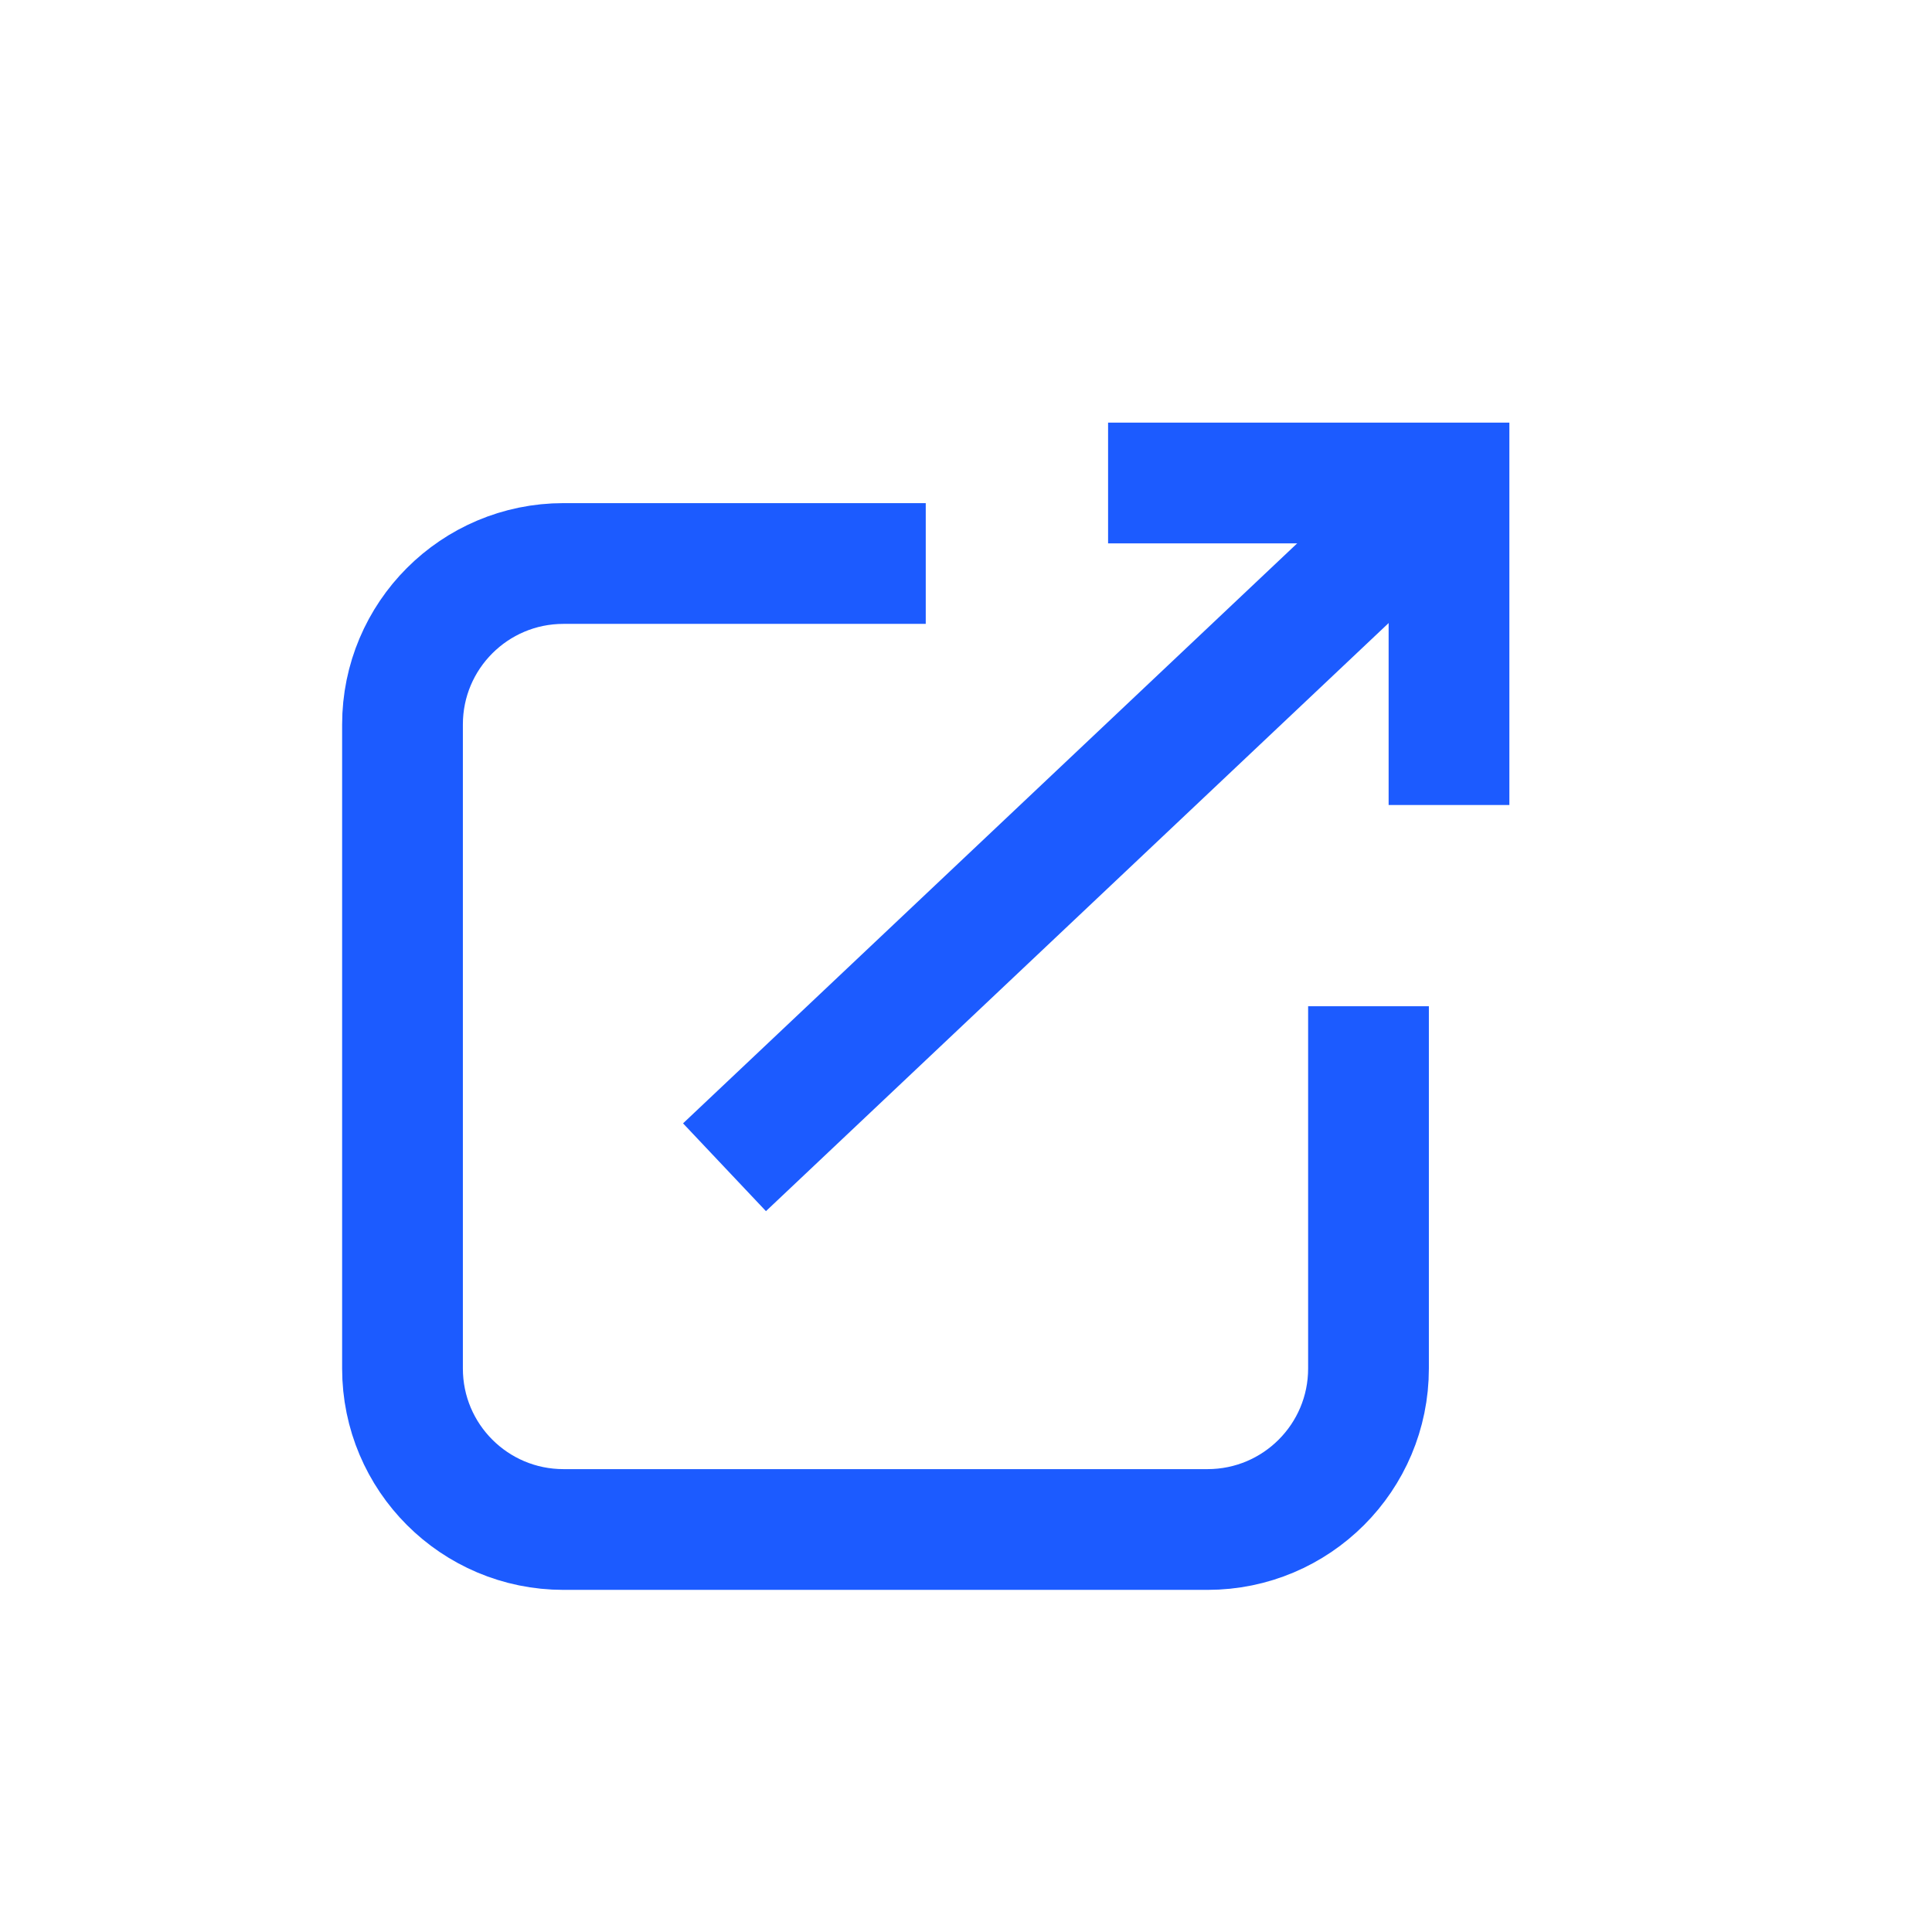
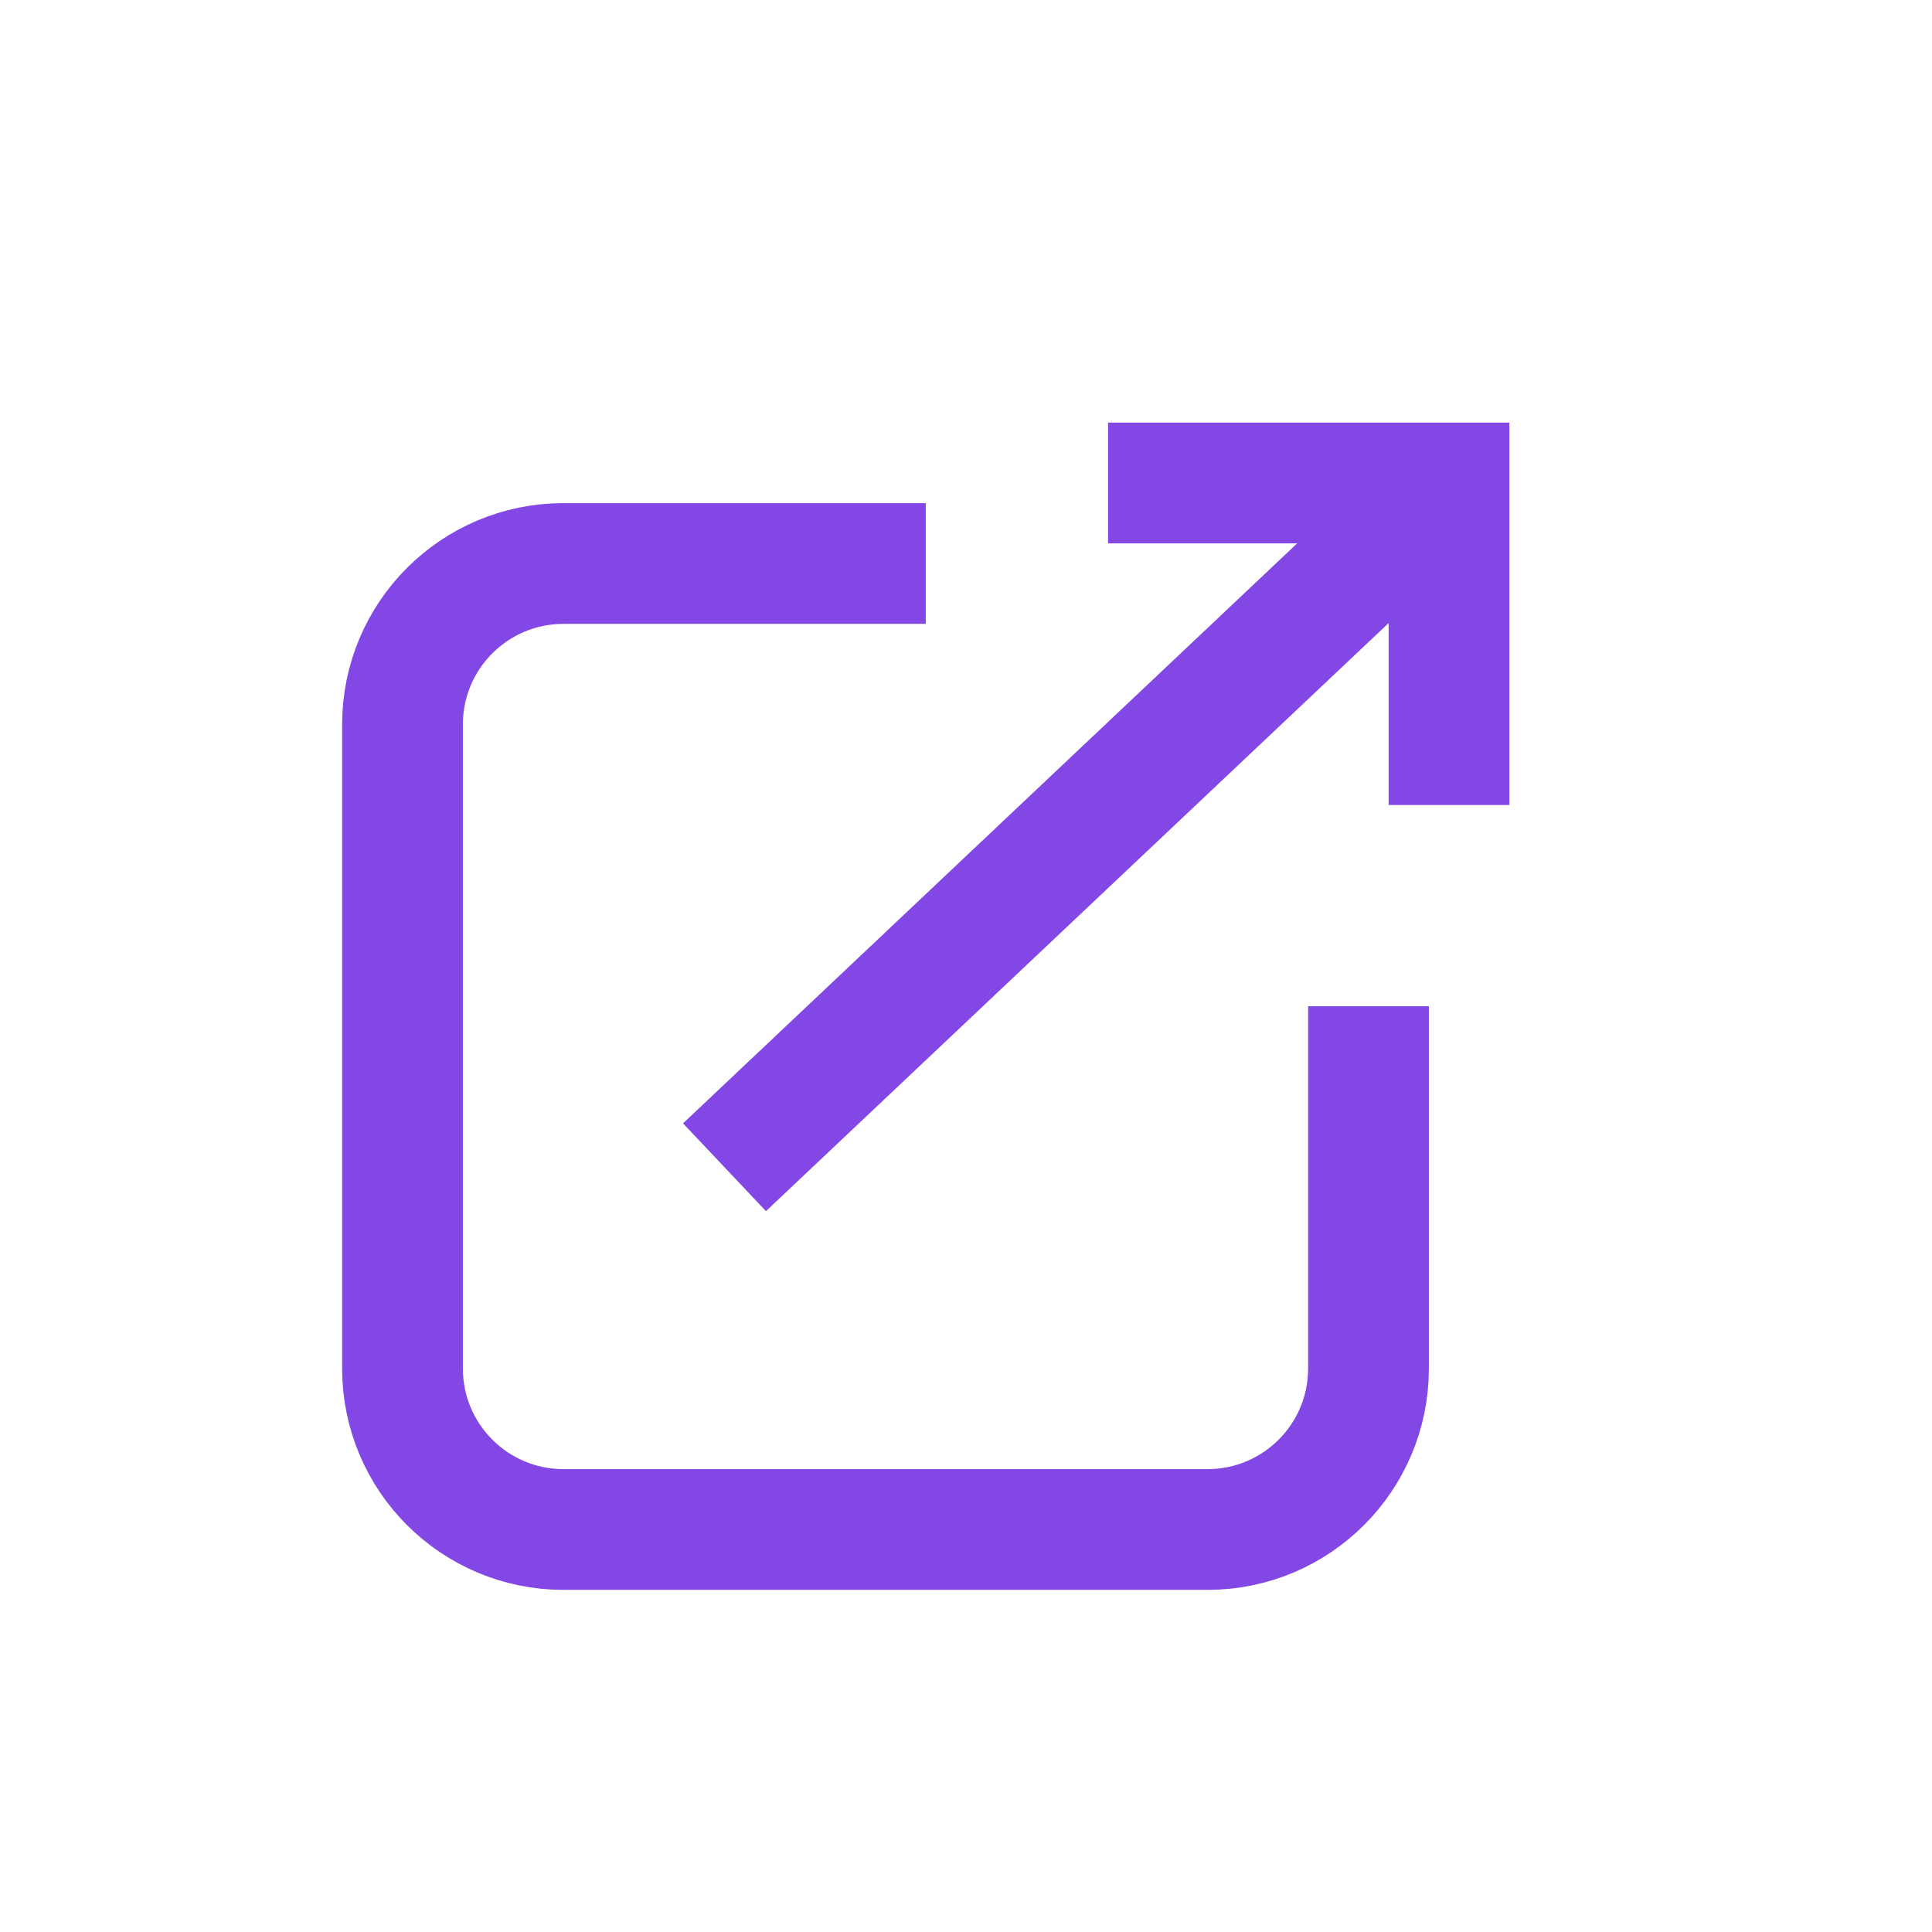
<svg xmlns="http://www.w3.org/2000/svg" width="24" height="24" viewBox="0 0 24 24" fill="none">
-   <path d="M17 12.5L17 17C17 18.105 16.105 19 15 19L7 19C5.895 19 5 18.105 5 17L5 9C5 7.895 5.895 7 7 7L11.5 7" stroke="#1C5BFF" stroke-width="1.5" />
-   <path d="M9 14.5L18 6" stroke="#1C5BFF" stroke-width="1.5" />
-   <path d="M13.765 6H18V10" stroke="#1C5BFF" stroke-width="1.5" />
+   <path d="M17 12.5L17 17C17 18.105 16.105 19 15 19L7 19C5.895 19 5 18.105 5 17L5 9C5 7.895 5.895 7 7 7L11.5 7" stroke="#8247E5" stroke-width="1.5" />
+   <path d="M9 14.5L18 6" stroke="#8247E5" stroke-width="1.5" />
+   <path d="M13.765 6H18V10" stroke="#8247E5" stroke-width="1.5" />
</svg>
